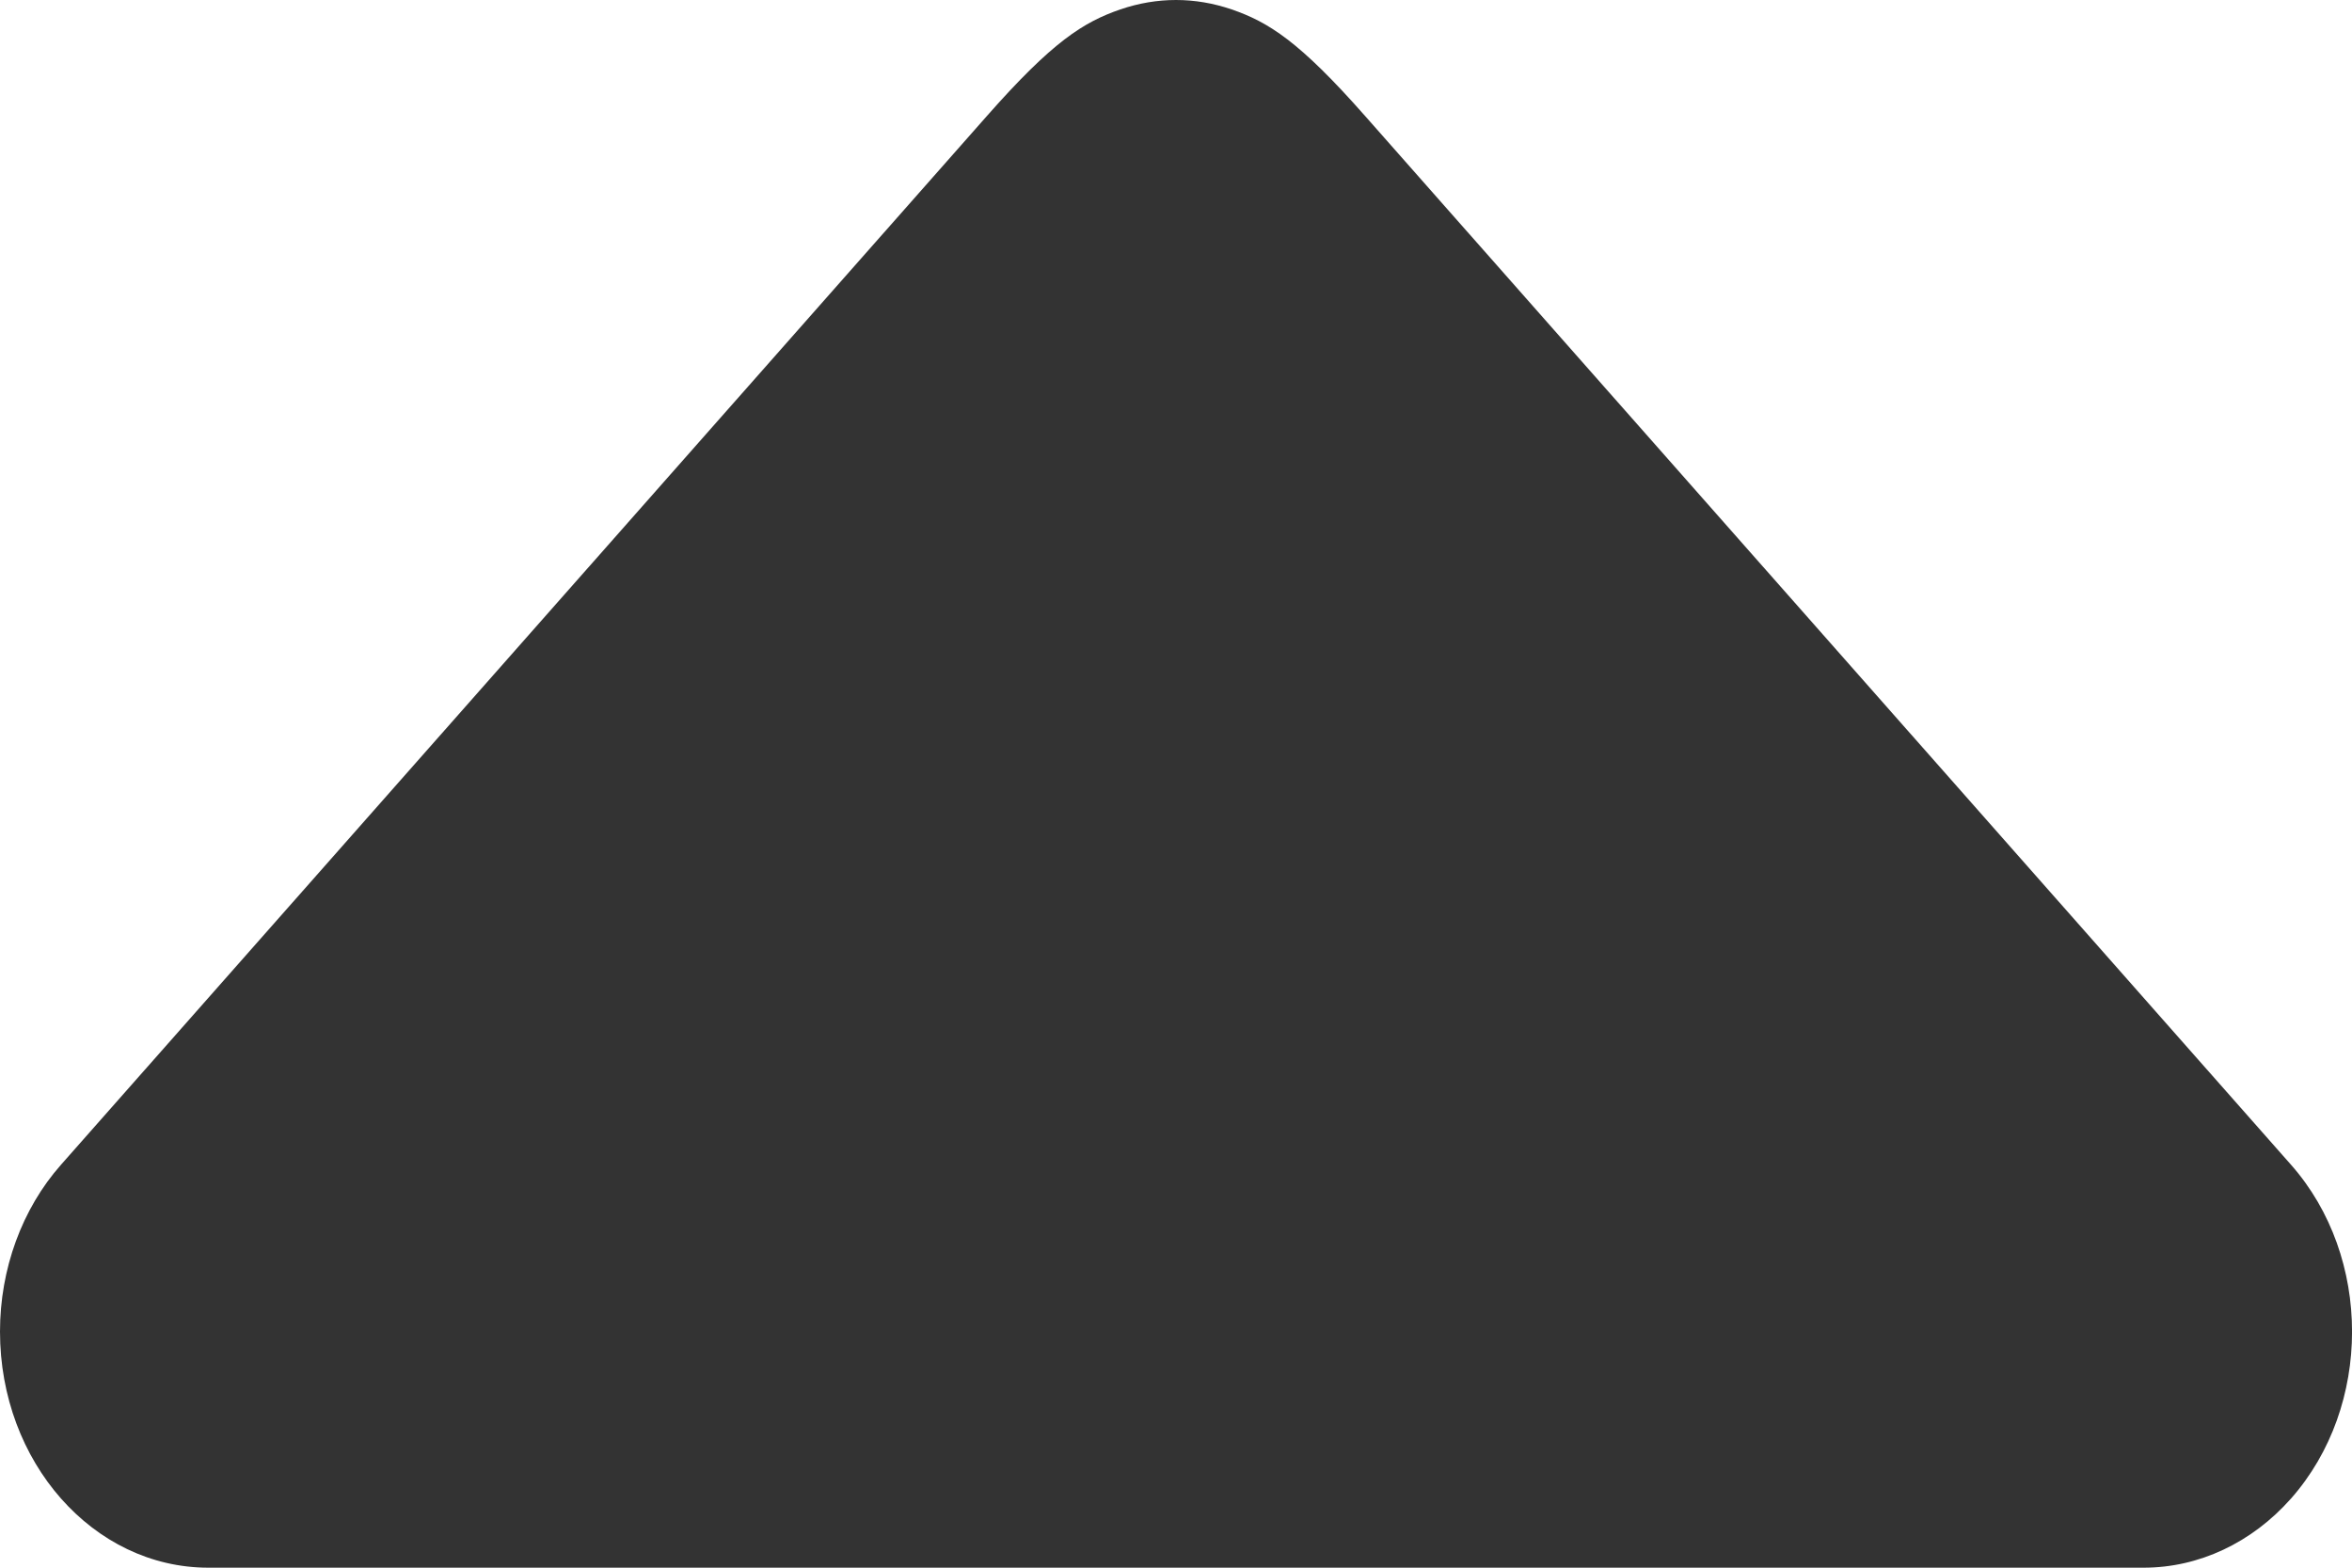
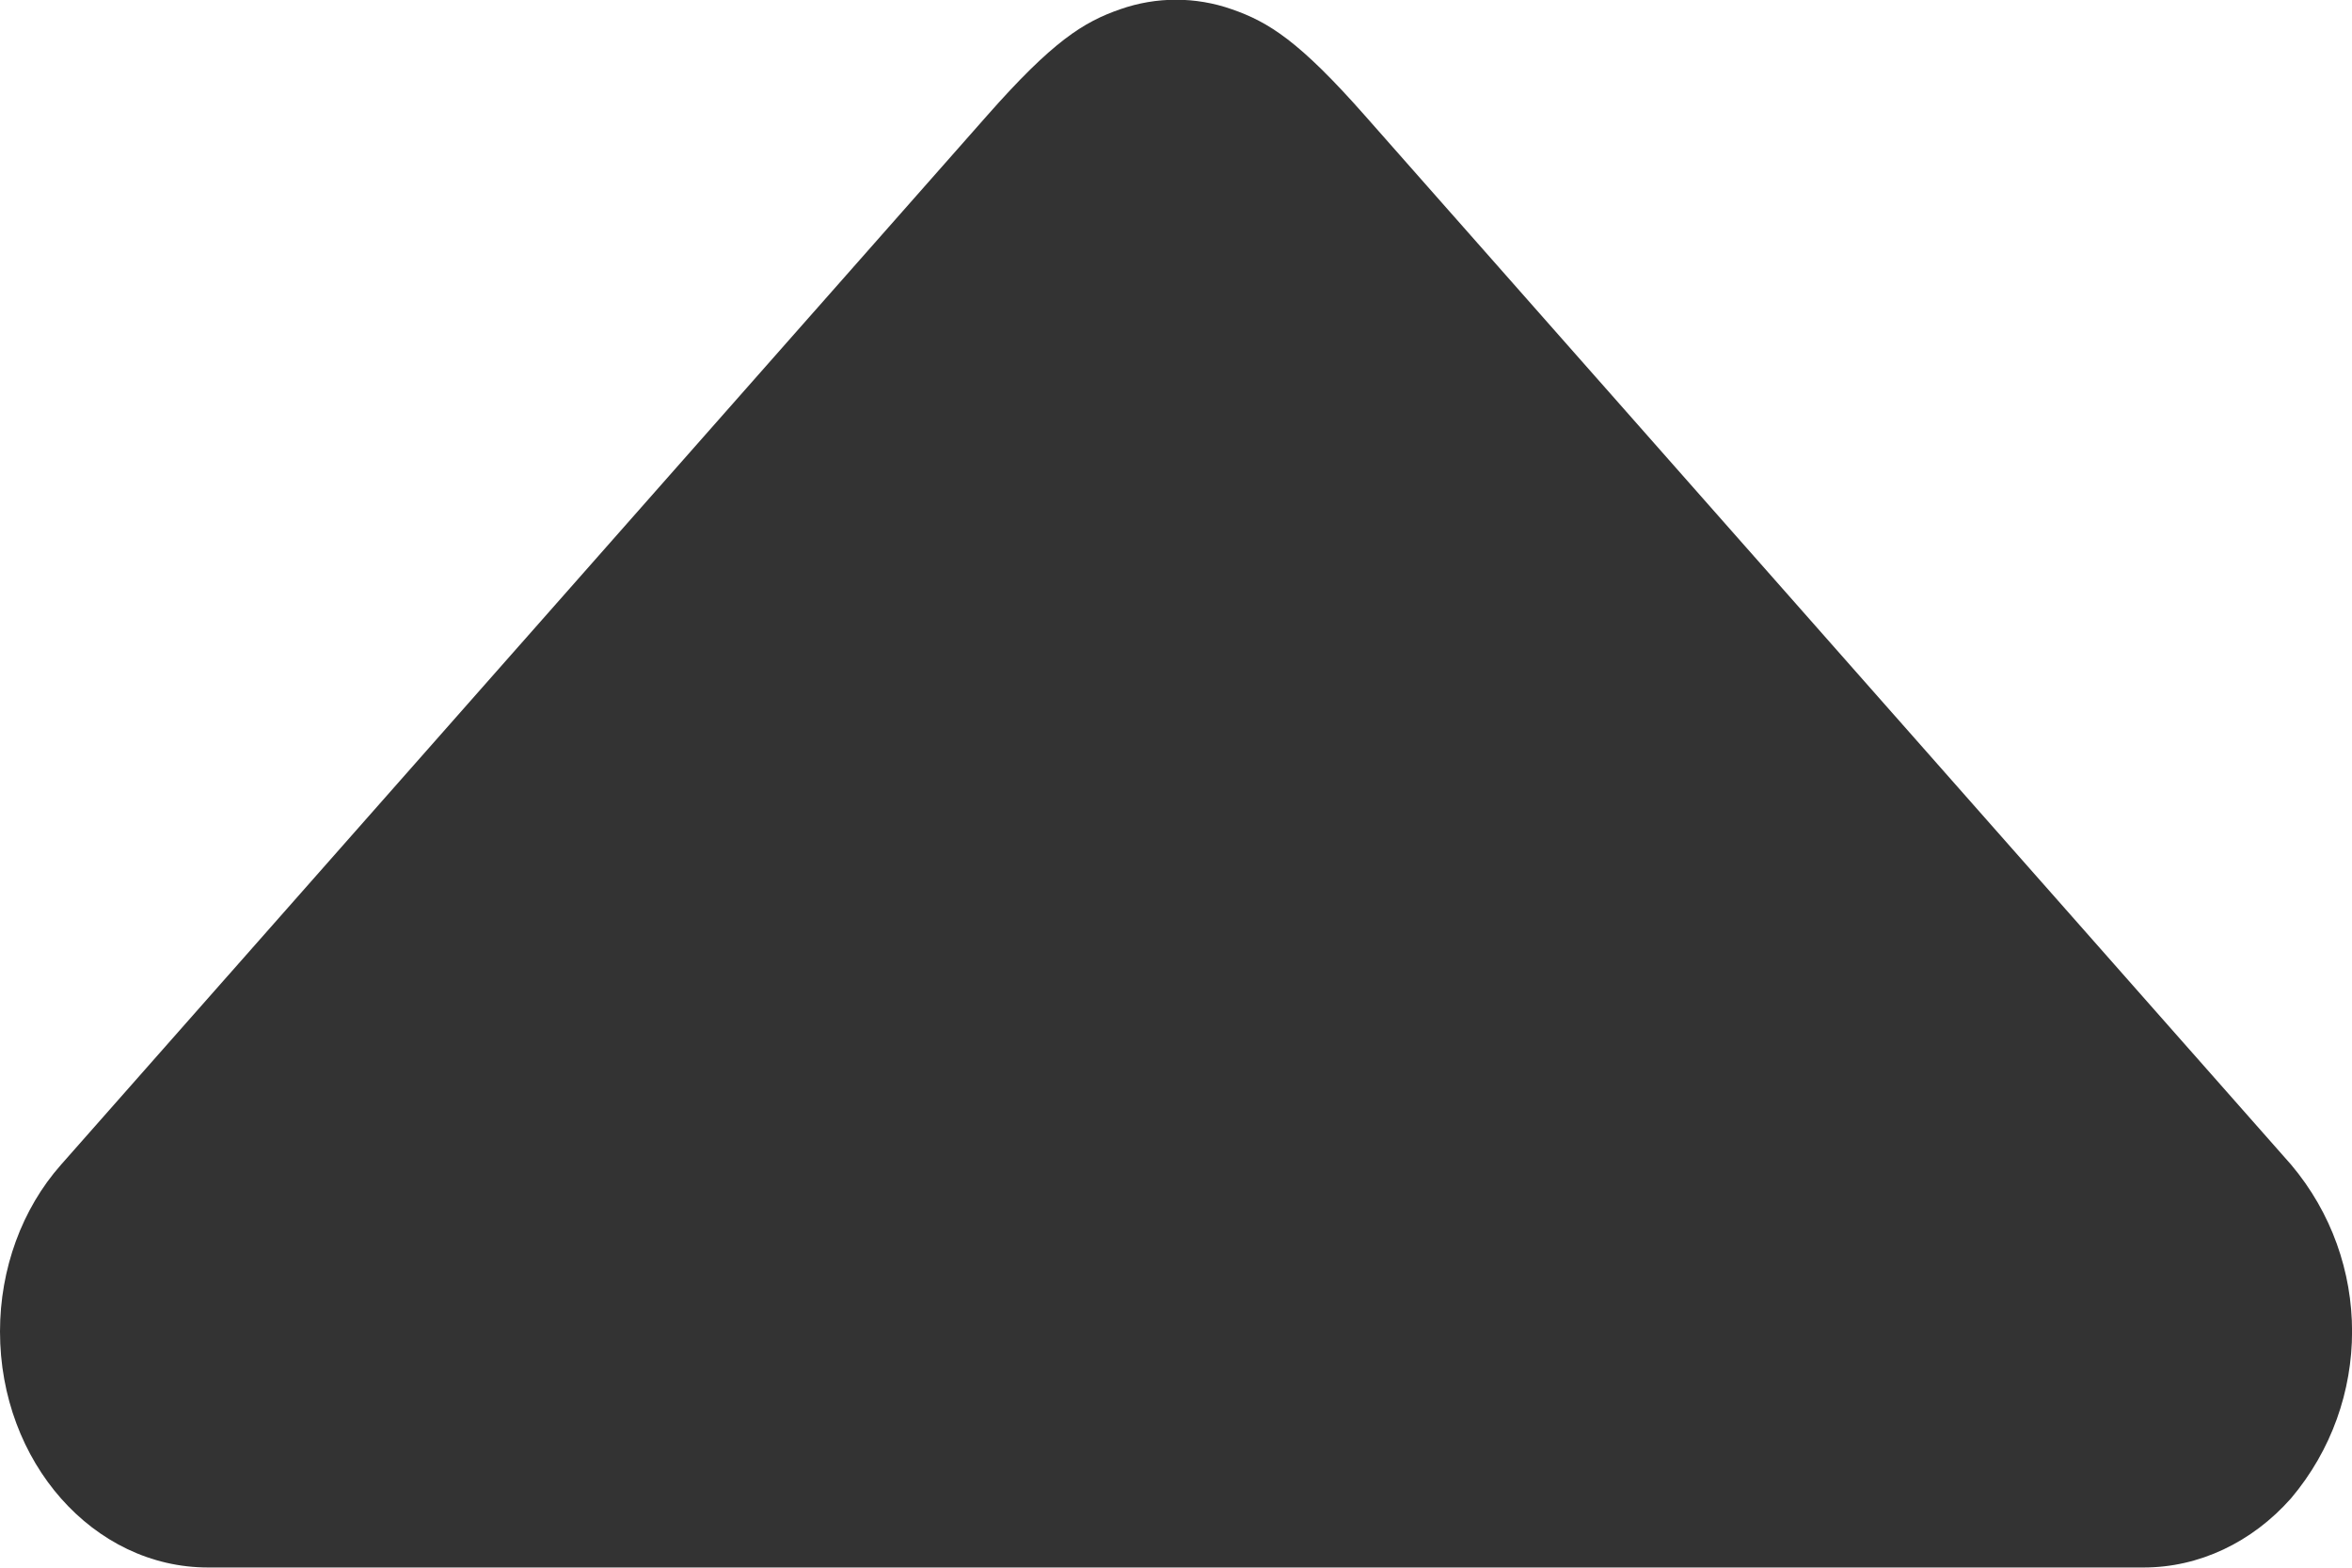
- <svg xmlns="http://www.w3.org/2000/svg" width="12px" height="8px" viewBox="0 0 12 8" version="1.1">
-   <g id="Final" stroke="none" stroke-width="1" fill="none" fill-rule="evenodd">
-     <g id="v1-2-4-home-floor" transform="translate(-801, -397)" fill="#333333" fill-rule="nonzero">
-       <g id="Group-5" transform="translate(368, 173)">
-         <g id="Group-4">
-           <g id="round" transform="translate(207, 98)">
-             <path d="M226.311,131.944 L231.036,126.591 C231.371,126.211 231.528,126.113 231.716,126.048 C231.904,125.984 232.096,125.984 232.284,126.048 C232.472,126.113 232.629,126.211 232.964,126.591 L237.689,131.944 C238.104,132.414 238.104,133.177 237.689,133.647 C237.489,133.873 237.219,134 236.937,134 L227.063,134 C226.476,134 226,133.461 226,132.795 C226,132.476 226.112,132.169 226.311,131.944 Z" id="Rectangle-5-Copy" />
-           </g>
-         </g>
-       </g>
-     </g>
-   </g>
+ <svg xmlns="http://www.w3.org/2000/svg" width="12" height="8" viewBox="0 0 12 8">
+   <path d="M.311 5.944L5.036.59c.335-.38.492-.478.68-.543a.858.858 0 0 1 .568 0c.188.065.345.163.68.543l4.725 5.353a1.32 1.32 0 0 1 0 1.703c-.2.226-.47.353-.752.353H1.063C.476 8 0 7.46 0 6.795c0-.32.112-.626.311-.851z" fill="#333" />
</svg>
